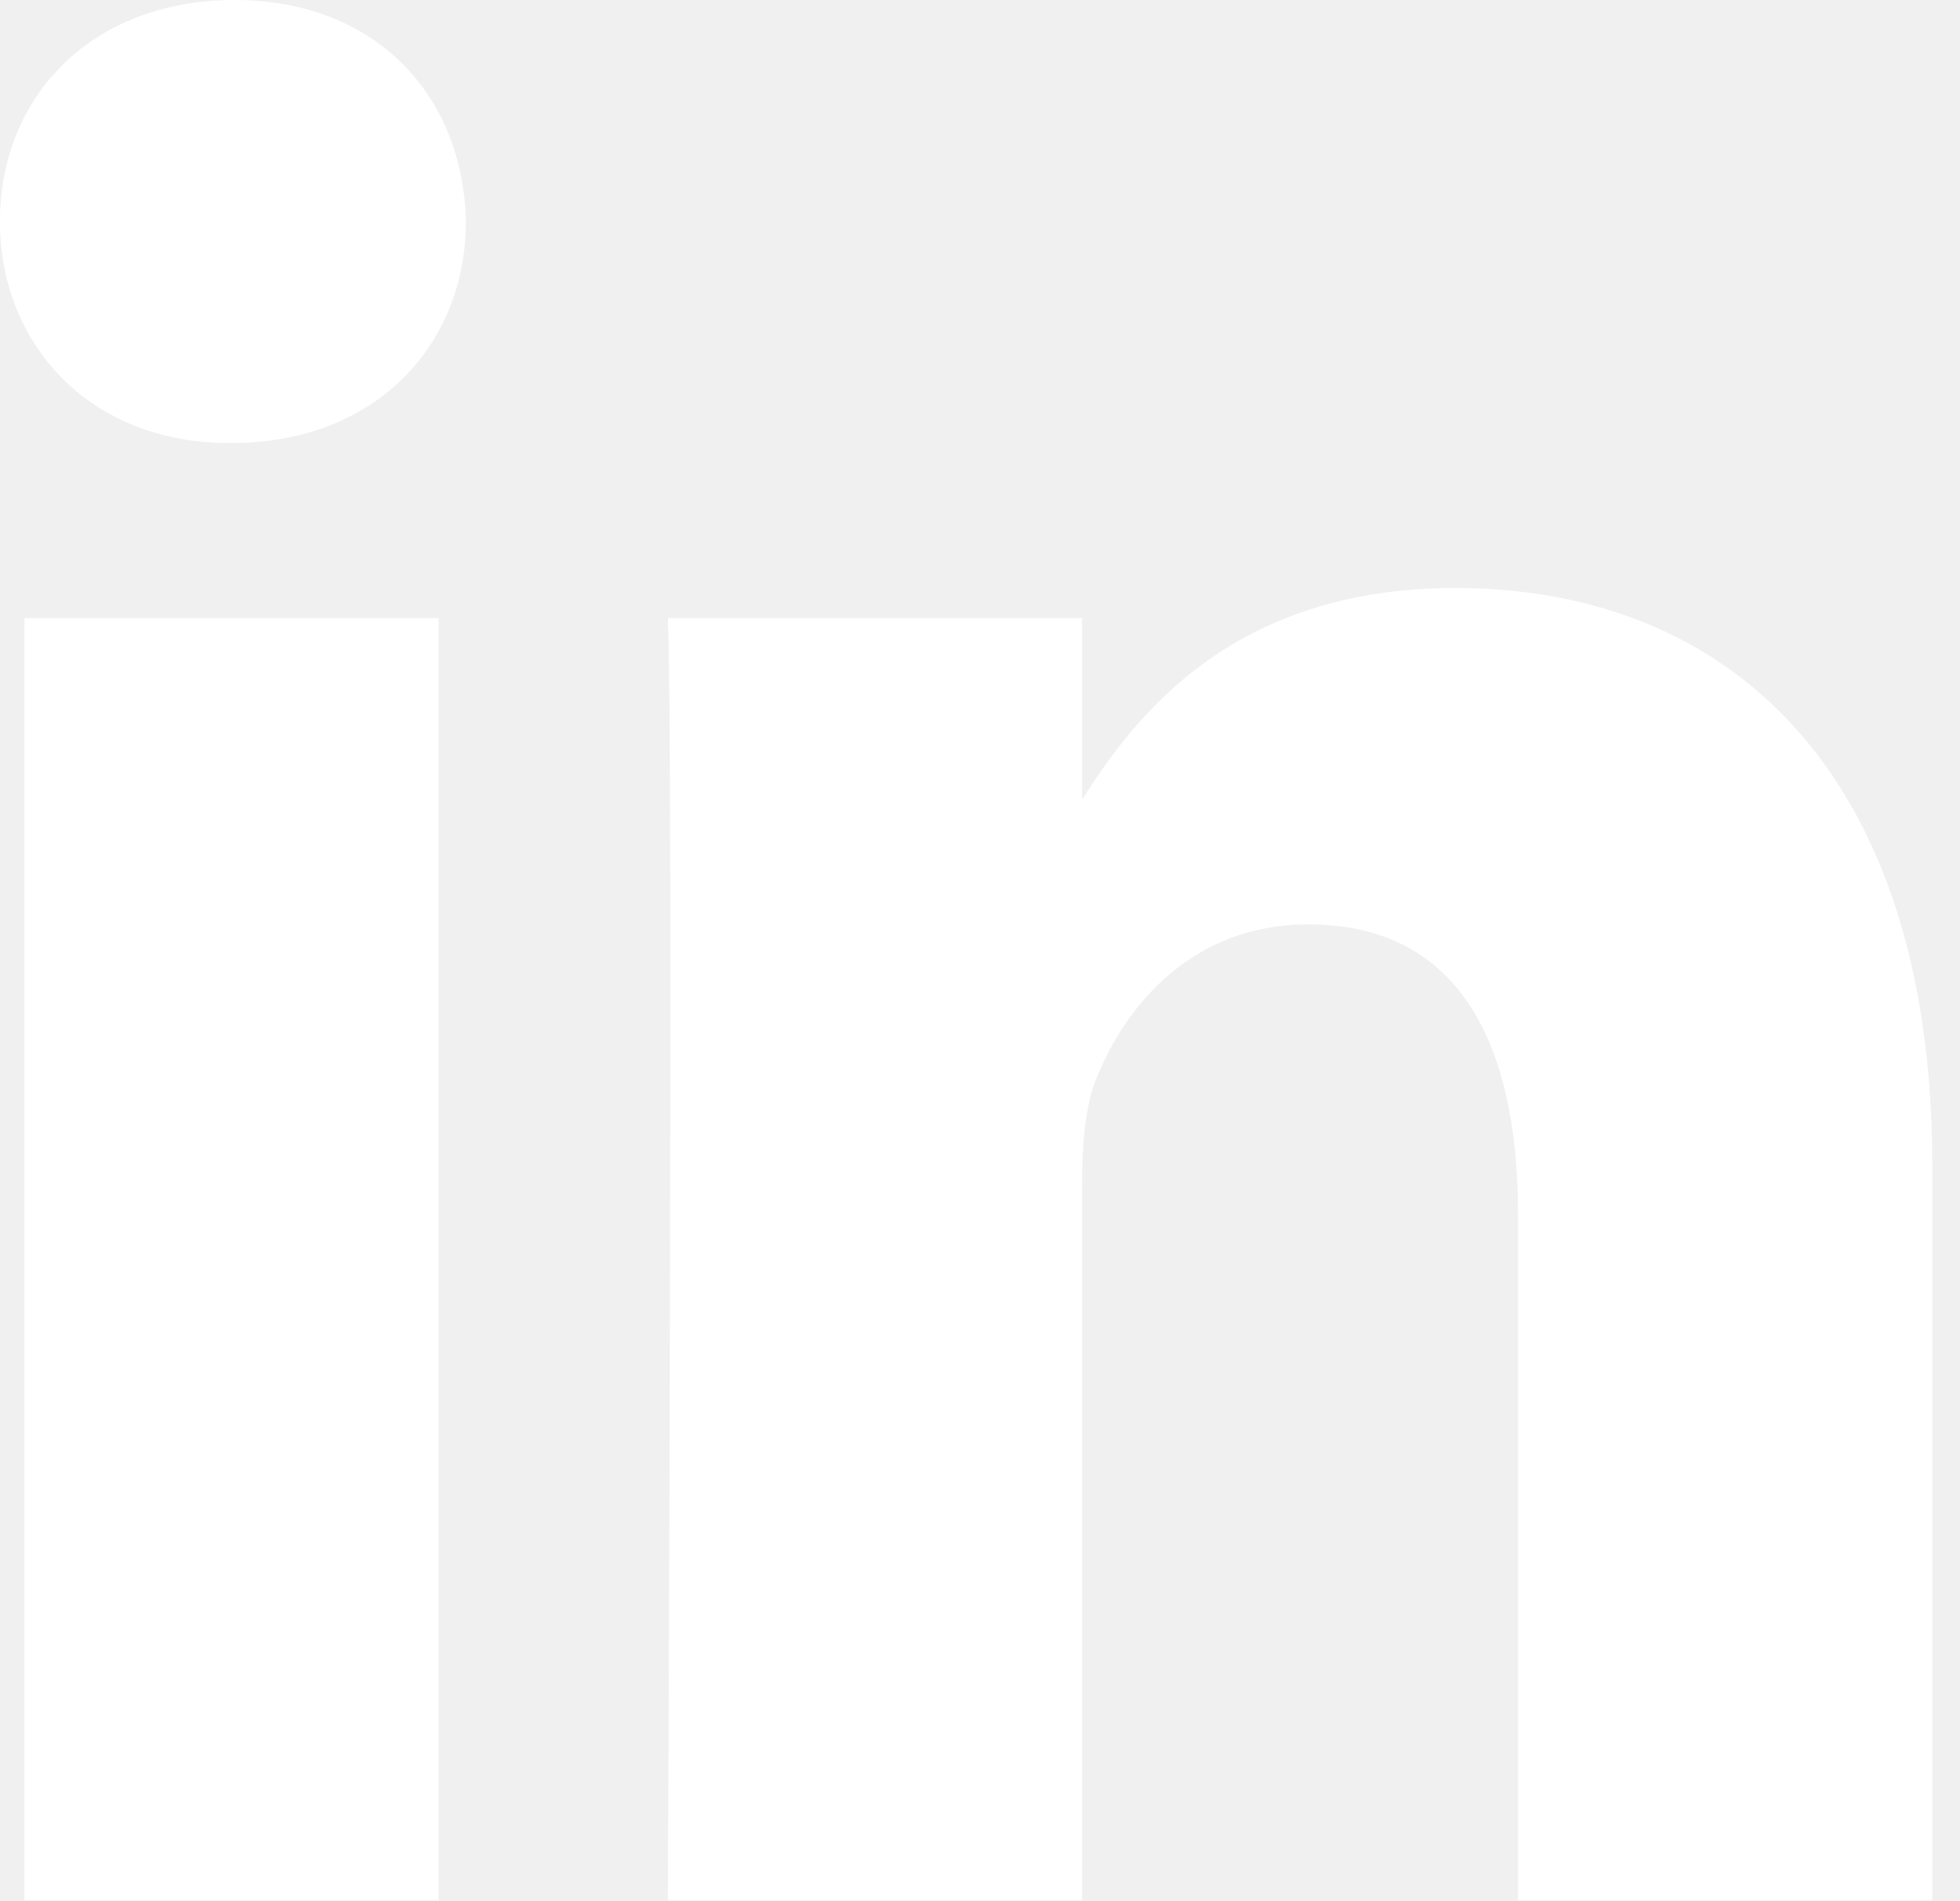
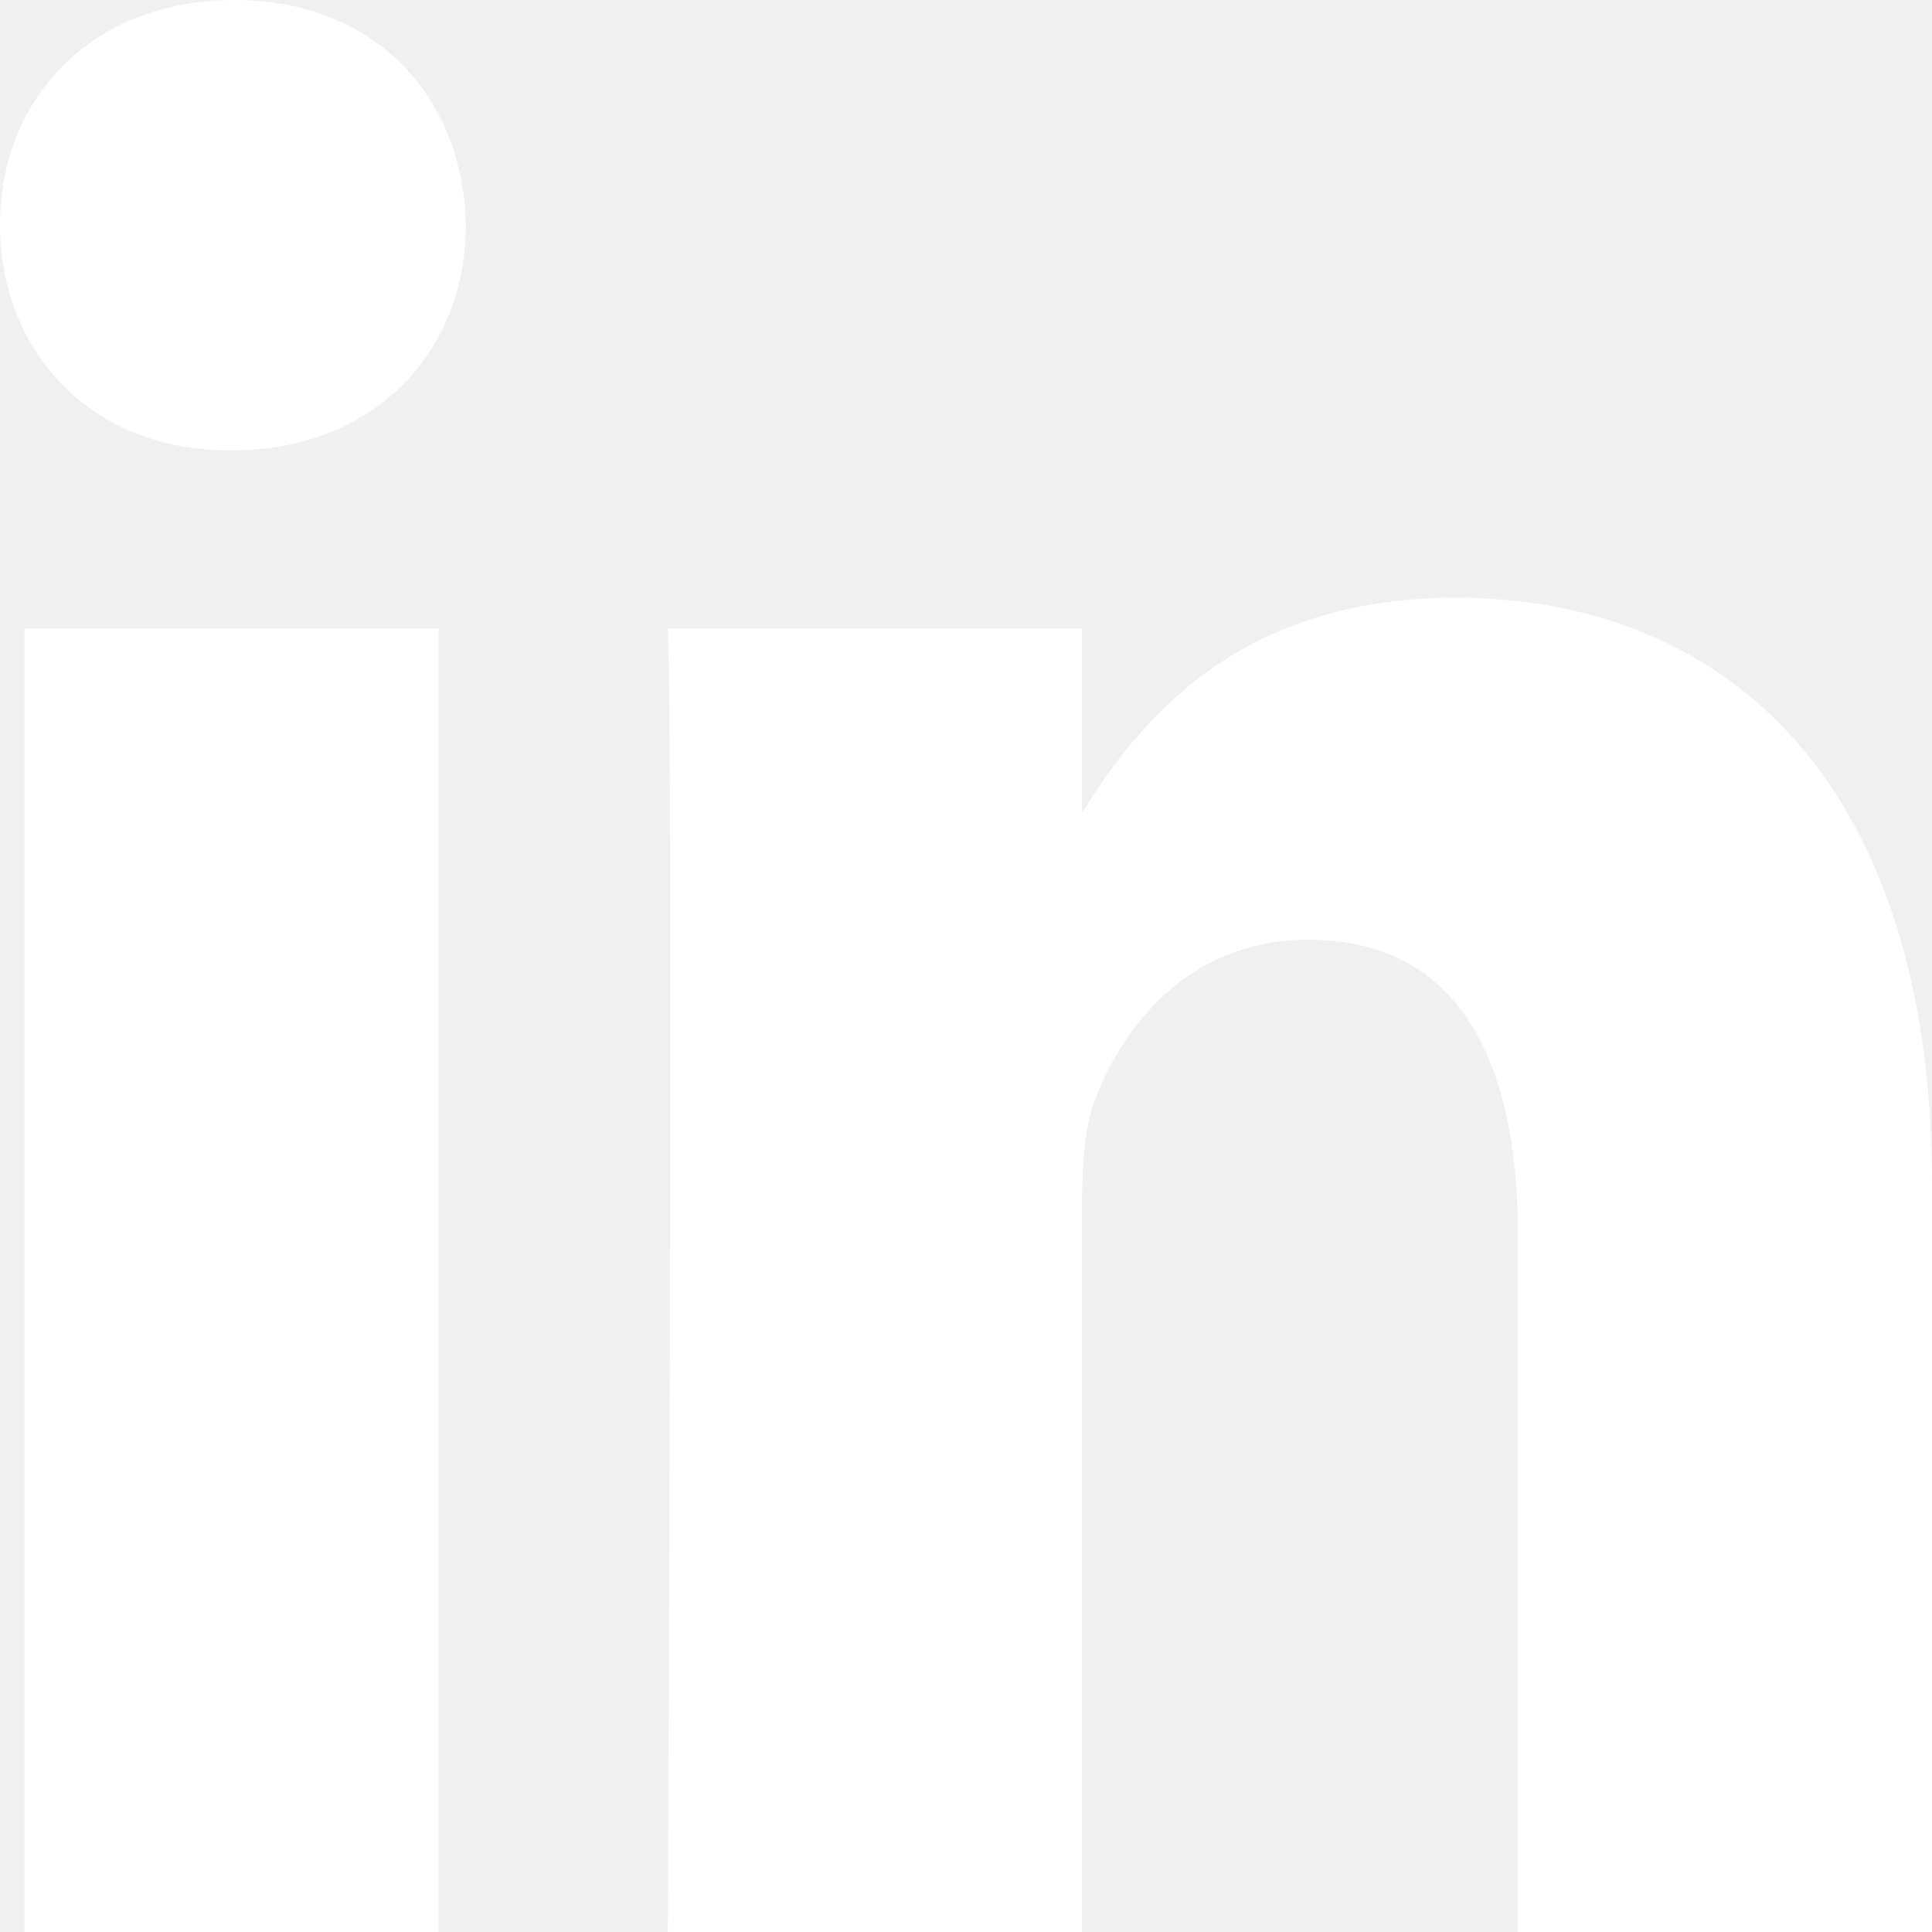
- <svg xmlns="http://www.w3.org/2000/svg" width="33" height="32" viewBox="0 0 33 32" fill="none">
-   <path d="M0.412 10.408H7.384V32H0.412V10.408ZM3.945 0C1.558 0 -0.001 1.612 -0.001 3.728C-0.001 5.801 1.513 7.46 3.853 7.46H3.898C6.33 7.46 7.844 5.801 7.844 3.728C7.799 1.612 6.33 0 3.945 0ZM24.503 9.901C20.802 9.901 19.144 11.996 18.219 13.465V10.408H11.245C11.337 12.434 11.245 32 11.245 32H18.219V19.942C18.219 19.296 18.265 18.652 18.448 18.19C18.953 16.9 20.101 15.565 22.026 15.565C24.551 15.565 25.559 17.546 25.559 20.448V32H32.533V19.619C32.533 12.987 29.093 9.901 24.503 9.901Z" fill="white" />
+ <svg xmlns="http://www.w3.org/2000/svg" width="30" height="30" viewBox="0 0 30 30" fill="none">
+   <path d="M0.38 9.758H6.81V30H0.38V9.758ZM3.638 0C1.438 0 0 1.511 0 3.495C0 5.438 1.396 6.994 3.554 6.994H3.595C5.838 6.994 7.234 5.438 7.234 3.495C7.192 1.511 5.838 0 3.638 0ZM22.596 9.282C19.183 9.282 17.654 11.246 16.801 12.623V9.758H10.37C10.455 11.657 10.37 30 10.37 30H16.801V18.695C16.801 18.09 16.843 17.487 17.012 17.053C17.478 15.844 18.536 14.592 20.311 14.592C22.64 14.592 23.57 16.45 23.57 19.17V30H30V18.393C30 12.175 26.828 9.282 22.596 9.282Z" fill="white" />
</svg>
